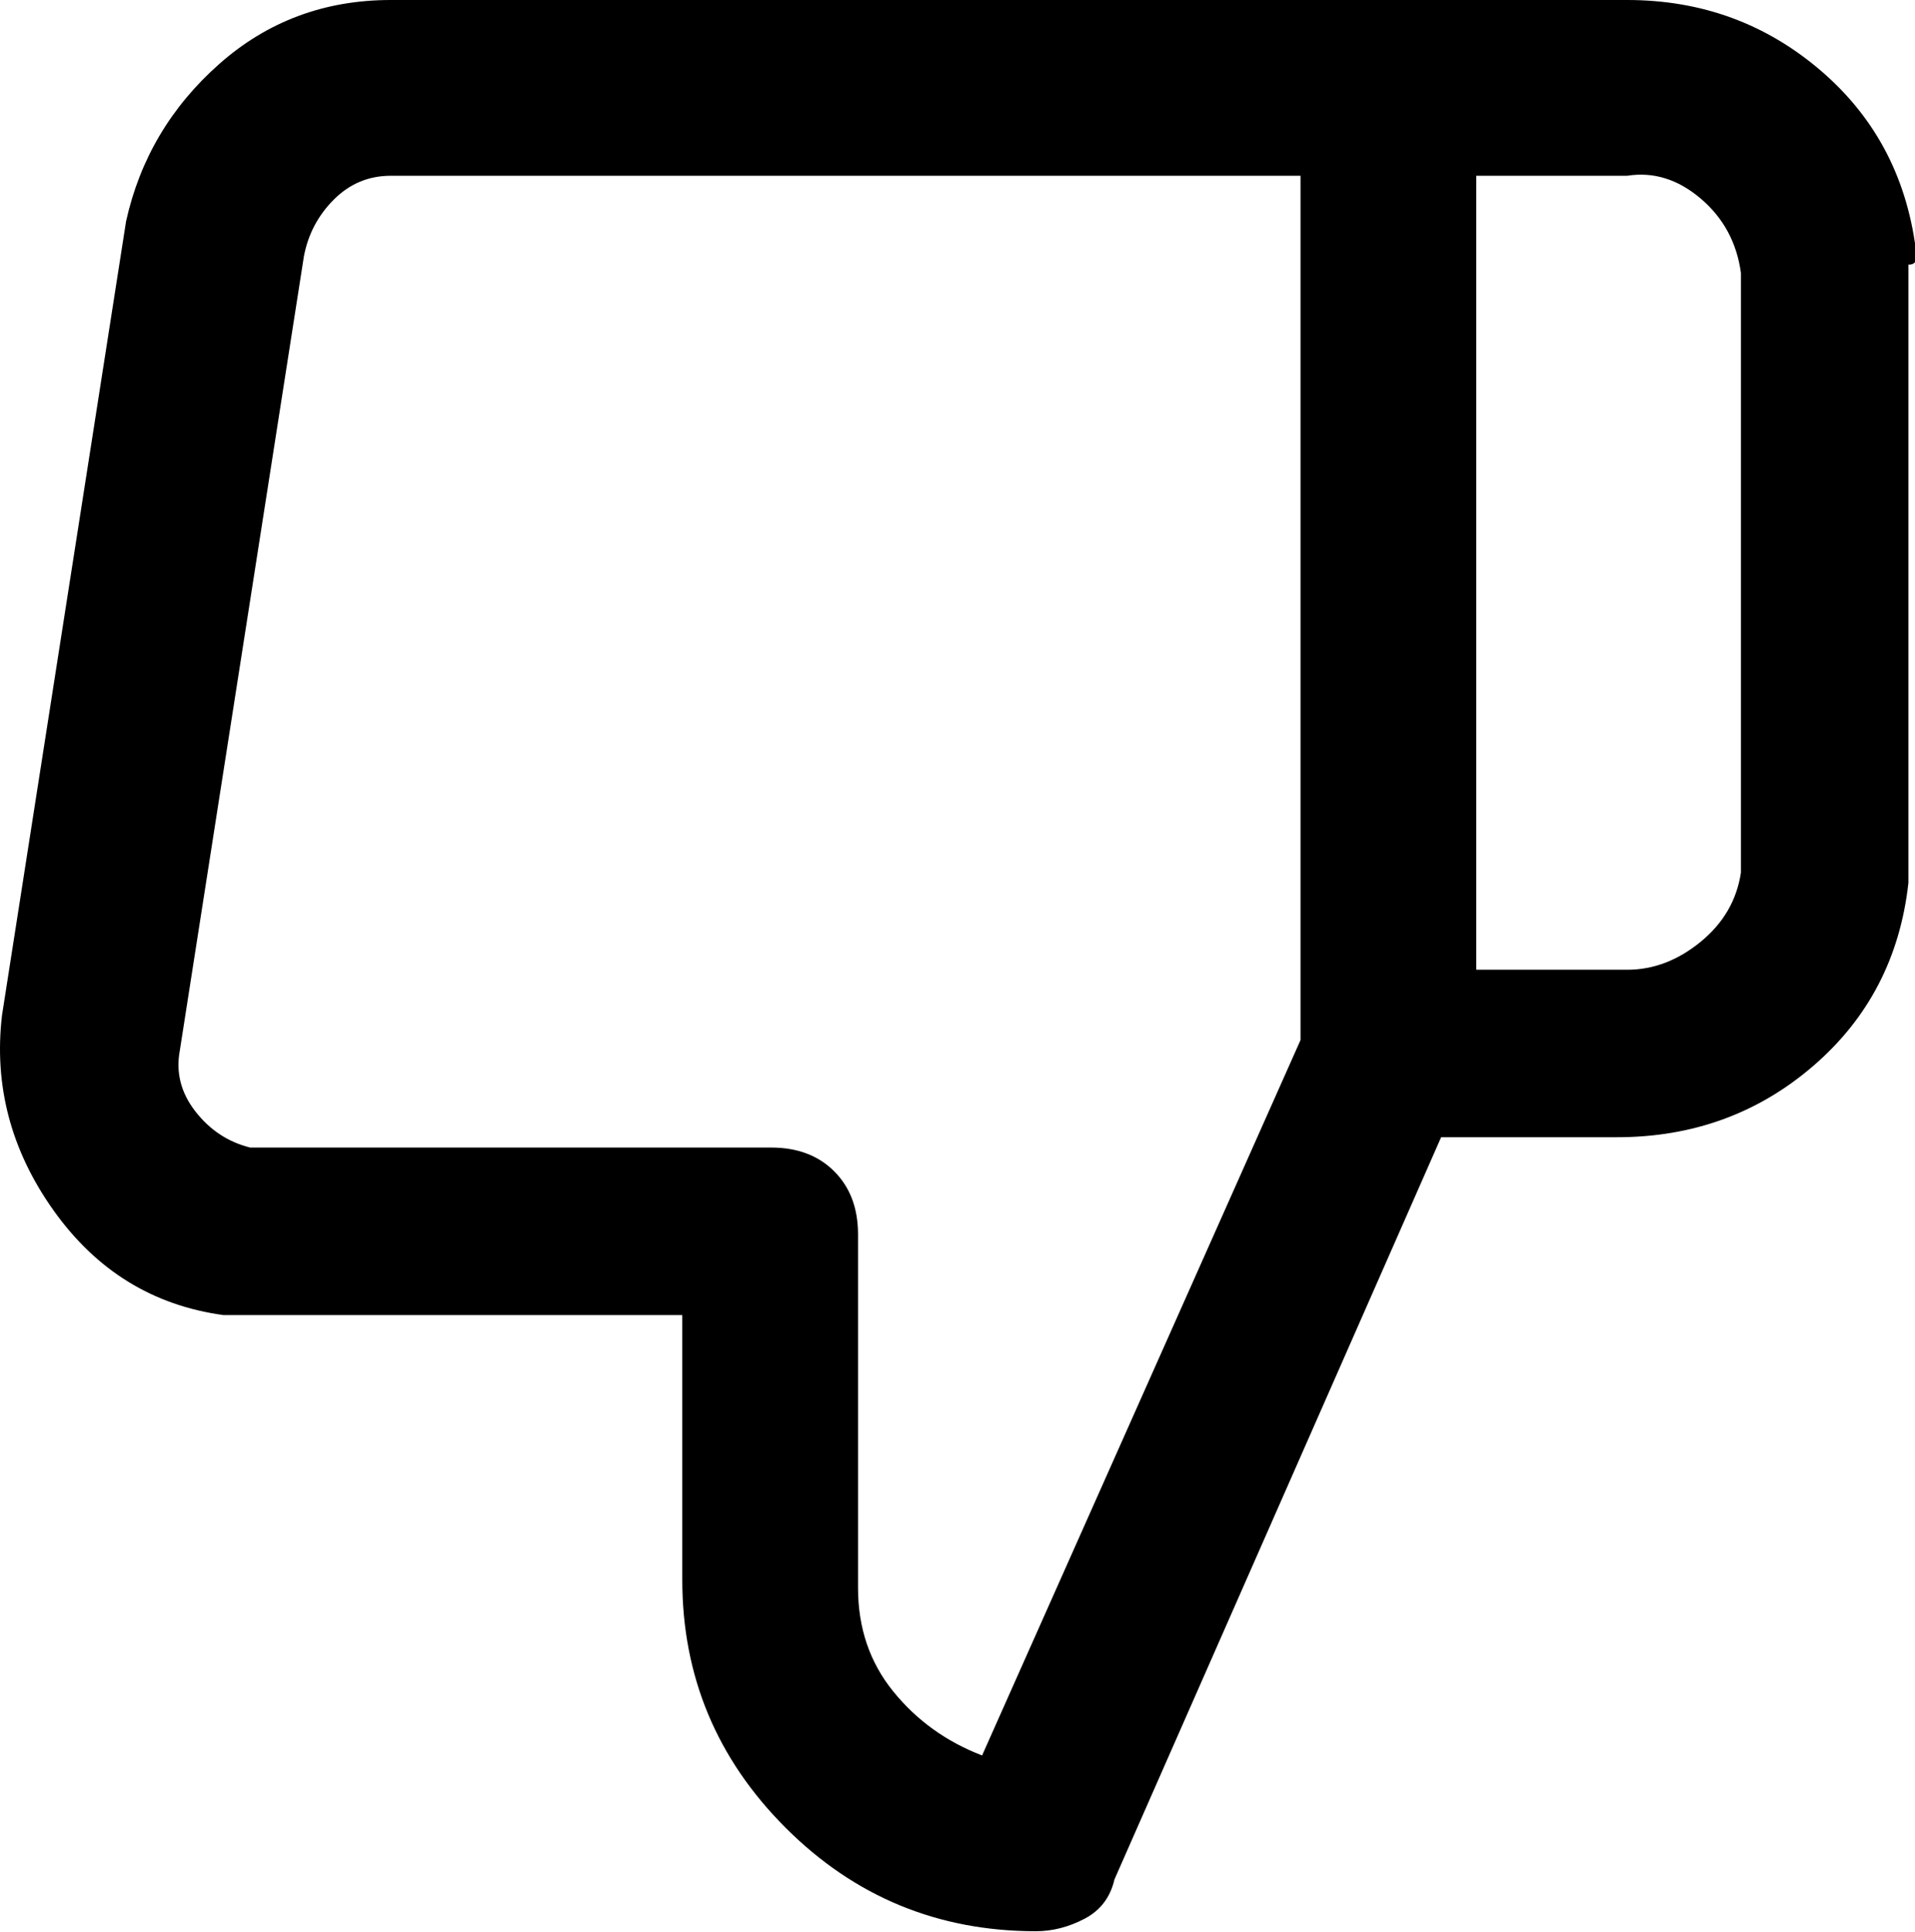
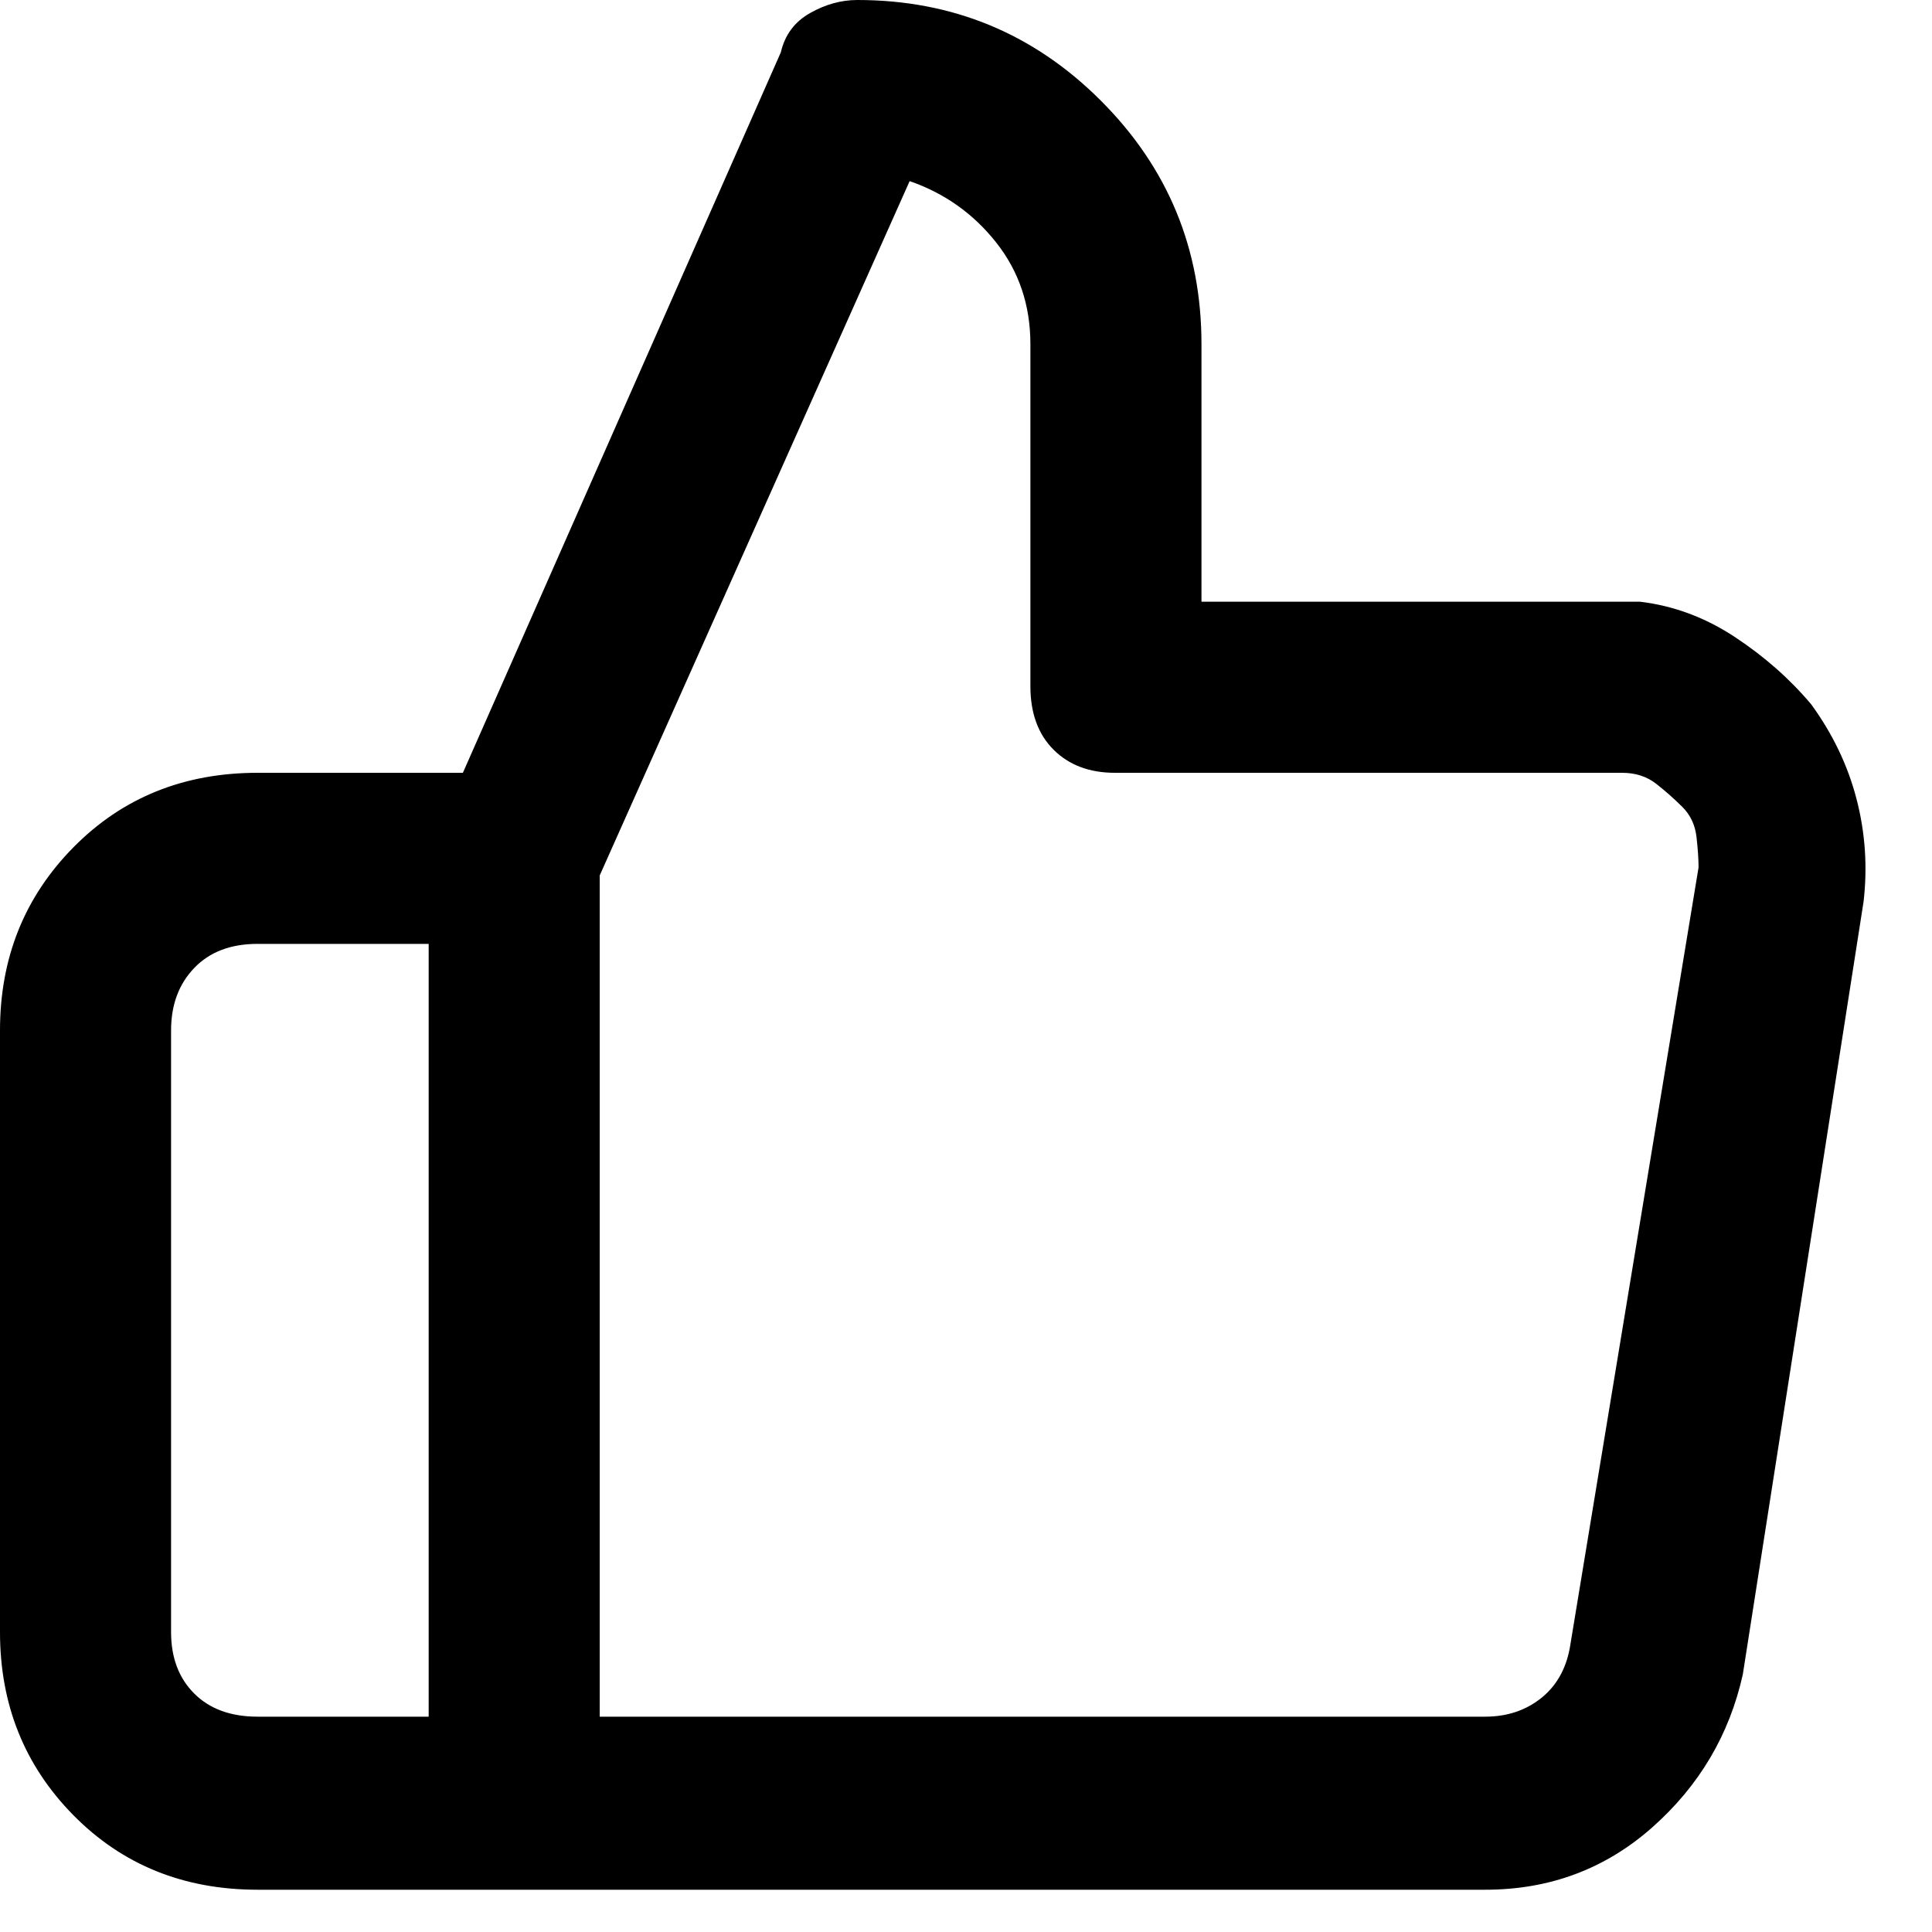
- <svg xmlns="http://www.w3.org/2000/svg" style="" width="72.344" height="72.969" version="1.1">
-   <path d="M72.42 9.688 C72.107 6.823 70.909 4.492 68.826 2.695 C66.743 0.898 64.295 -0 61.482 -0 C61.482 -0 61.456 -0 61.404 -0 C61.352 -0 61.248 -0 61.092 -0 L14.764 -0 C12.264 -0 10.102 0.807 8.279 2.422 C6.456 4.036 5.284 6.016 4.764 8.359 L0.076 38.359 C-0.236 41.016 0.415 43.477 2.029 45.742 C3.644 48.008 5.779 49.323 8.435 49.688 C8.8 49.688 9.086 49.688 9.295 49.688 C9.503 49.688 9.764 49.688 10.076 49.688 L25.779 49.688 L25.779 59.688 C25.779 63.333 27.081 66.458 29.685 69.062 C32.29 71.667 35.441 72.969 39.139 72.969 C39.764 72.969 40.375 72.813 40.974 72.5 C41.573 72.187 41.951 71.693 42.107 71.016 L54.451 42.969 L61.092 42.969 C63.956 42.969 66.43 42.07 68.514 40.273 C70.597 38.477 71.795 36.172 72.107 33.359 C72.107 33.359 72.107 33.294 72.107 33.164 C72.107 33.034 72.107 32.969 72.107 32.969 L72.107 10 C72.264 10 72.355 9.948 72.381 9.844 C72.407 9.74 72.42 9.688 72.42 9.688 Z M49.139 39.297 L37.107 66.328 C35.753 65.807 34.633 65 33.748 63.906 C32.862 62.812 32.42 61.51 32.42 60 L32.42 46.641 C32.42 45.651 32.12 44.857 31.521 44.258 C30.922 43.659 30.128 43.359 29.139 43.359 L10.076 43.359 C10.076 43.359 10.011 43.359 9.881 43.359 C9.75 43.359 9.607 43.359 9.451 43.359 C8.618 43.151 7.928 42.695 7.381 41.992 C6.834 41.289 6.639 40.521 6.795 39.688 L11.482 9.688 C11.639 8.854 12.016 8.138 12.615 7.539 C13.214 6.94 13.93 6.641 14.764 6.641 L49.139 6.641 Z M65.779 32.969 C65.623 34.01 65.115 34.883 64.256 35.586 C63.396 36.289 62.472 36.641 61.482 36.641 L55.779 36.641 L55.779 6.641 L61.482 6.641 C62.472 6.484 63.396 6.771 64.256 7.5 C65.115 8.229 65.623 9.167 65.779 10.312 Z M75.779 70" style="fill:black" />
+ <svg xmlns="http://www.w3.org/2000/svg" viewBox="0 0 75 75" style="" version="1.1">
+   <path d="M70.312 27.344 C69.479 26.354 68.49 25.482 67.344 24.727 C66.198 23.971 64.974 23.516 63.672 23.359 C63.307 23.359 63.021 23.359 62.812 23.359 C62.604 23.359 62.318 23.359 61.953 23.359 L46.641 23.359 L46.641 13.359 C46.641 9.661 45.339 6.51 42.734 3.906 C40.13 1.302 36.979 -0 33.281 -0 C32.656 -0 32.044 0.169 31.445 0.508 C30.846 0.846 30.469 1.354 30.312 2.031 L17.969 30 L10 30 C7.135 30 4.753 30.964 2.852 32.891 C0.951 34.818 0 37.187 0 40 L0 63.359 C0 66.172 0.951 68.542 2.852 70.469 C4.753 72.396 7.135 73.359 10 73.359 L57.656 73.359 C57.656 73.359 57.656 73.359 57.656 73.359 C60.156 73.359 62.318 72.552 64.141 70.938 C65.964 69.323 67.135 67.344 67.656 65 L72.344 35 C72.5 33.646 72.409 32.318 72.07 31.016 C71.732 29.714 71.146 28.49 70.312 27.344 Z M16.641 66.641 L10 66.641 C8.958 66.641 8.138 66.341 7.539 65.742 C6.94 65.143 6.641 64.349 6.641 63.359 L6.641 40 C6.641 39.01 6.94 38.203 7.539 37.578 C8.138 36.953 8.958 36.641 10 36.641 L16.641 36.641 Z M60.938 63.984 C60.781 64.818 60.404 65.469 59.805 65.938 C59.206 66.406 58.49 66.641 57.656 66.641 C57.656 66.641 57.656 66.641 57.656 66.641 L23.281 66.641 L23.281 33.984 L35.312 7.031 C36.667 7.5 37.786 8.294 38.672 9.414 C39.557 10.534 40 11.849 40 13.359 L40 26.641 C40 27.682 40.299 28.503 40.898 29.102 C41.497 29.701 42.292 30 43.281 30 L62.344 30 C62.5 30 62.604 30 62.656 30 C62.708 30 62.812 30 62.969 30 C63.49 30 63.932 30.143 64.297 30.43 C64.661 30.716 65 31.016 65.312 31.328 C65.625 31.641 65.807 32.031 65.859 32.5 C65.911 32.969 65.938 33.359 65.938 33.672 Z M76.641 70" style="fill:black" />
</svg>
